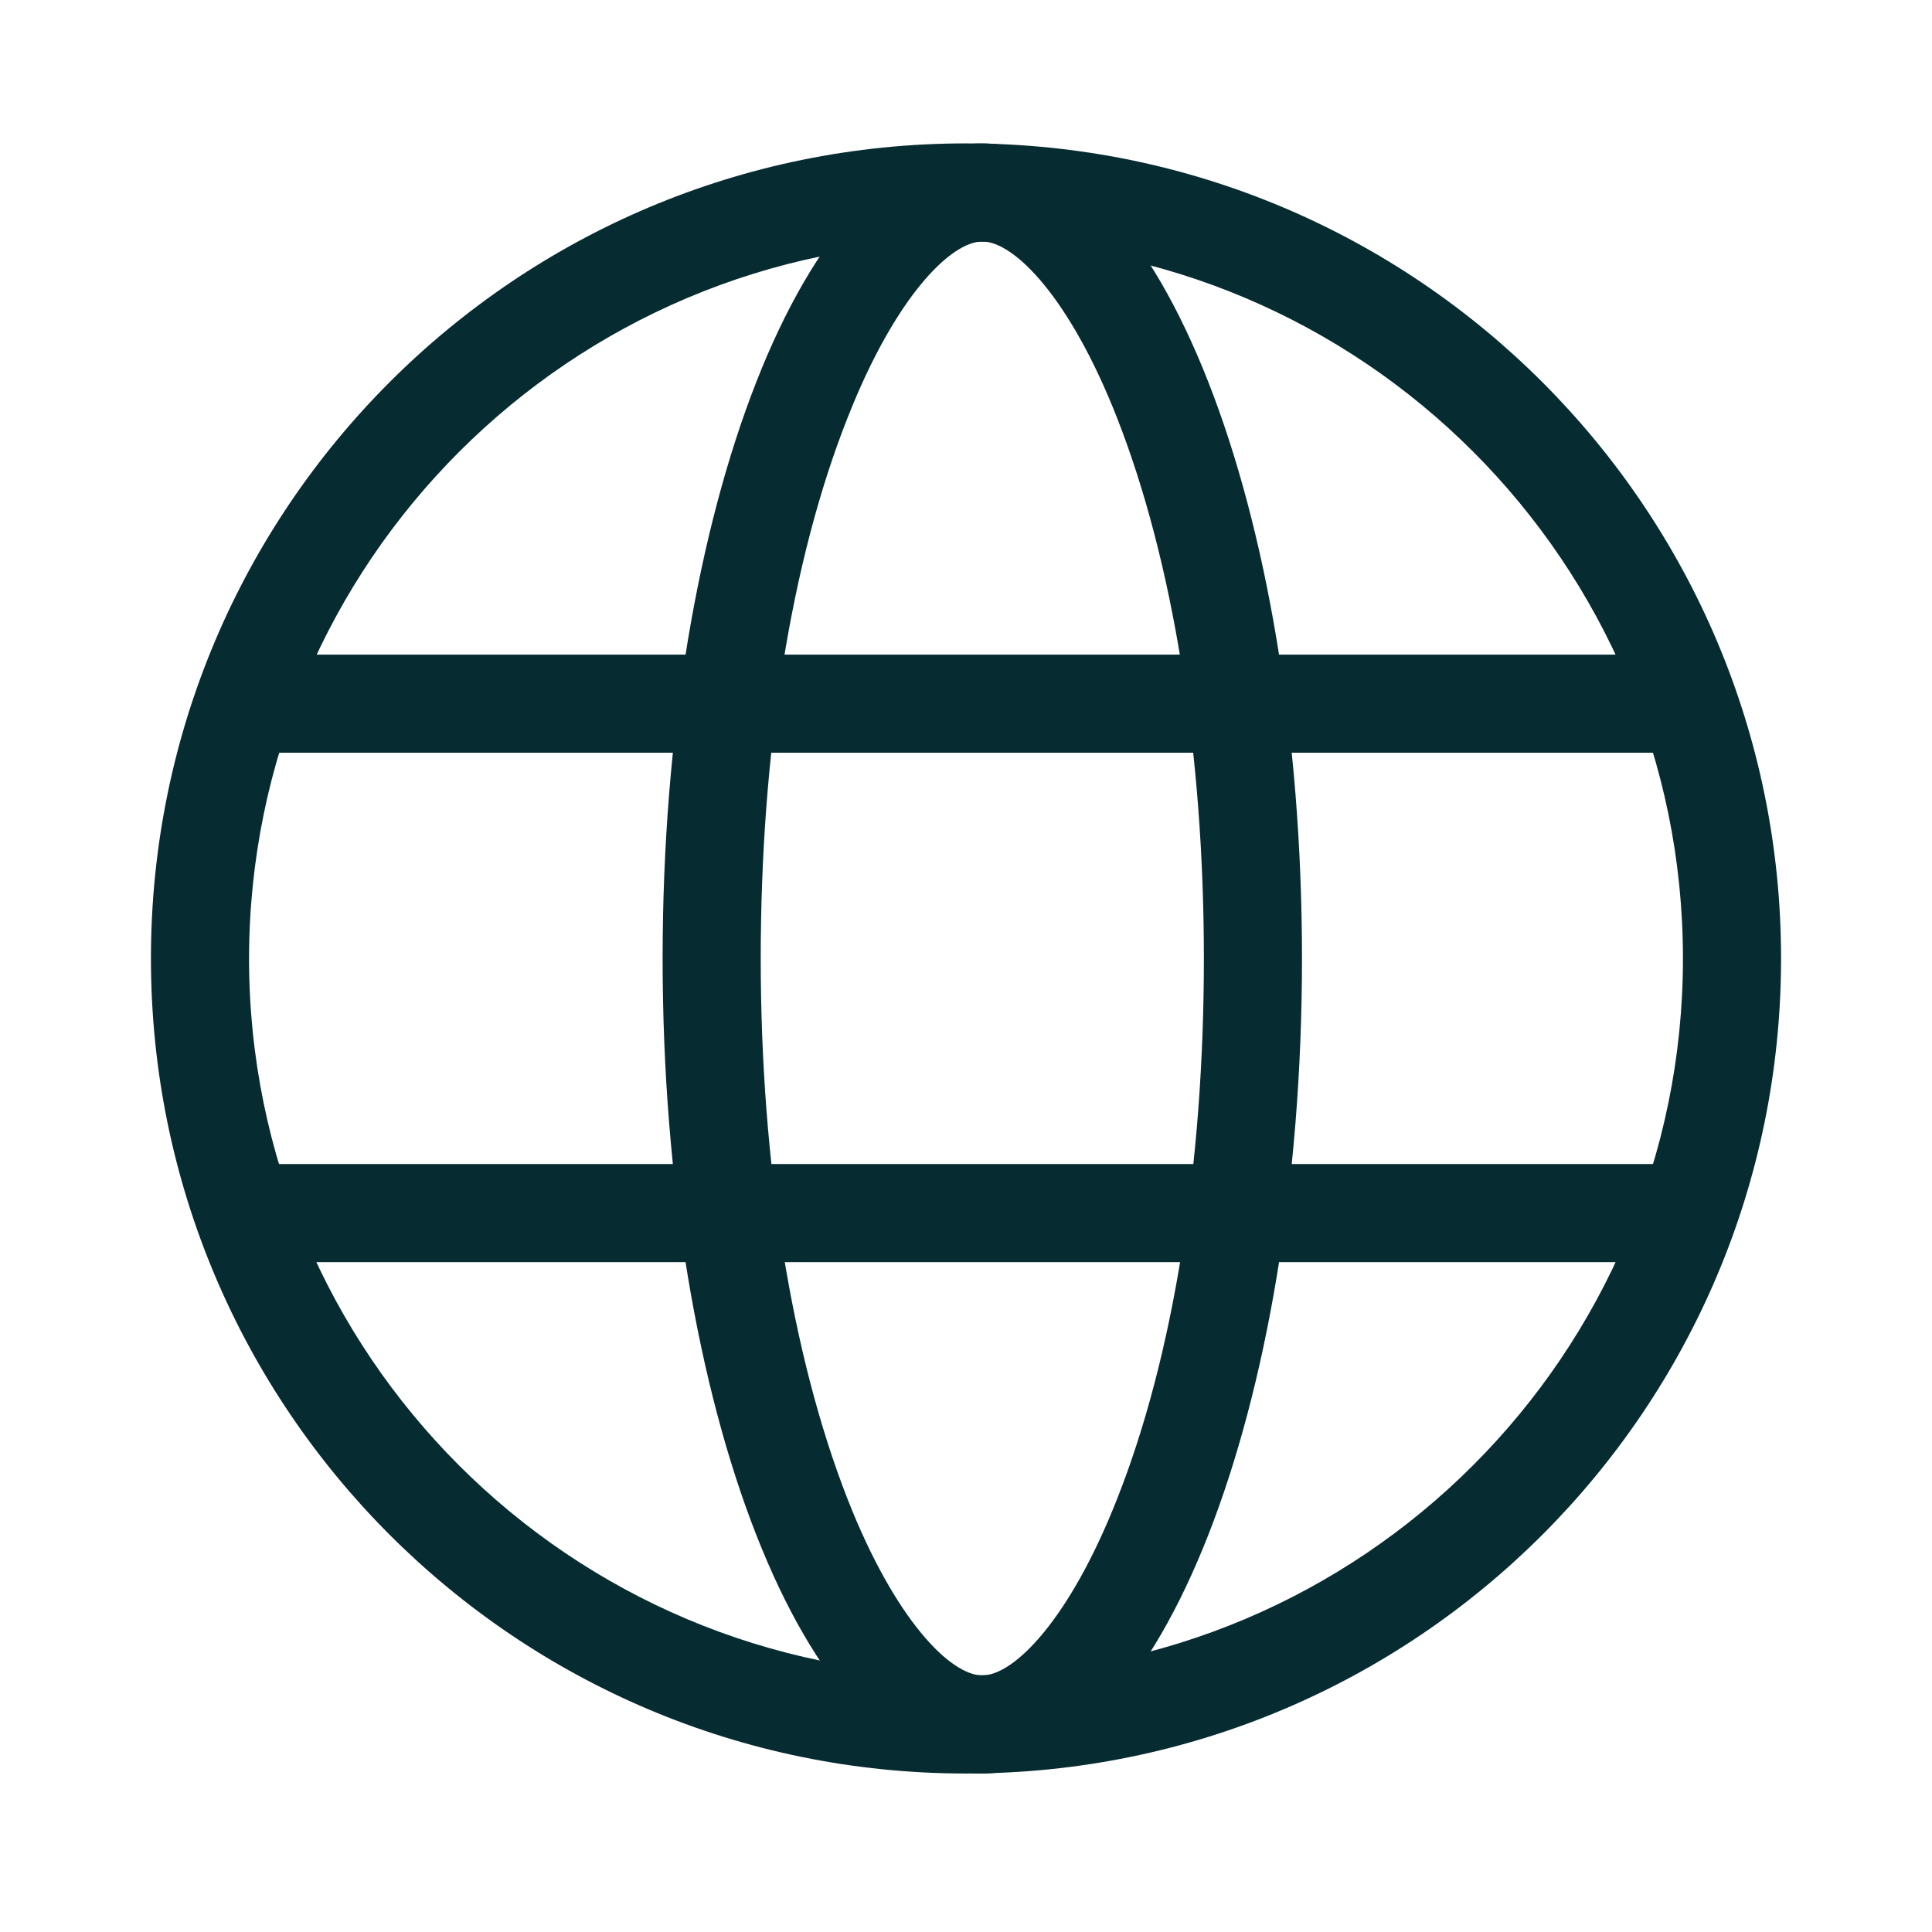
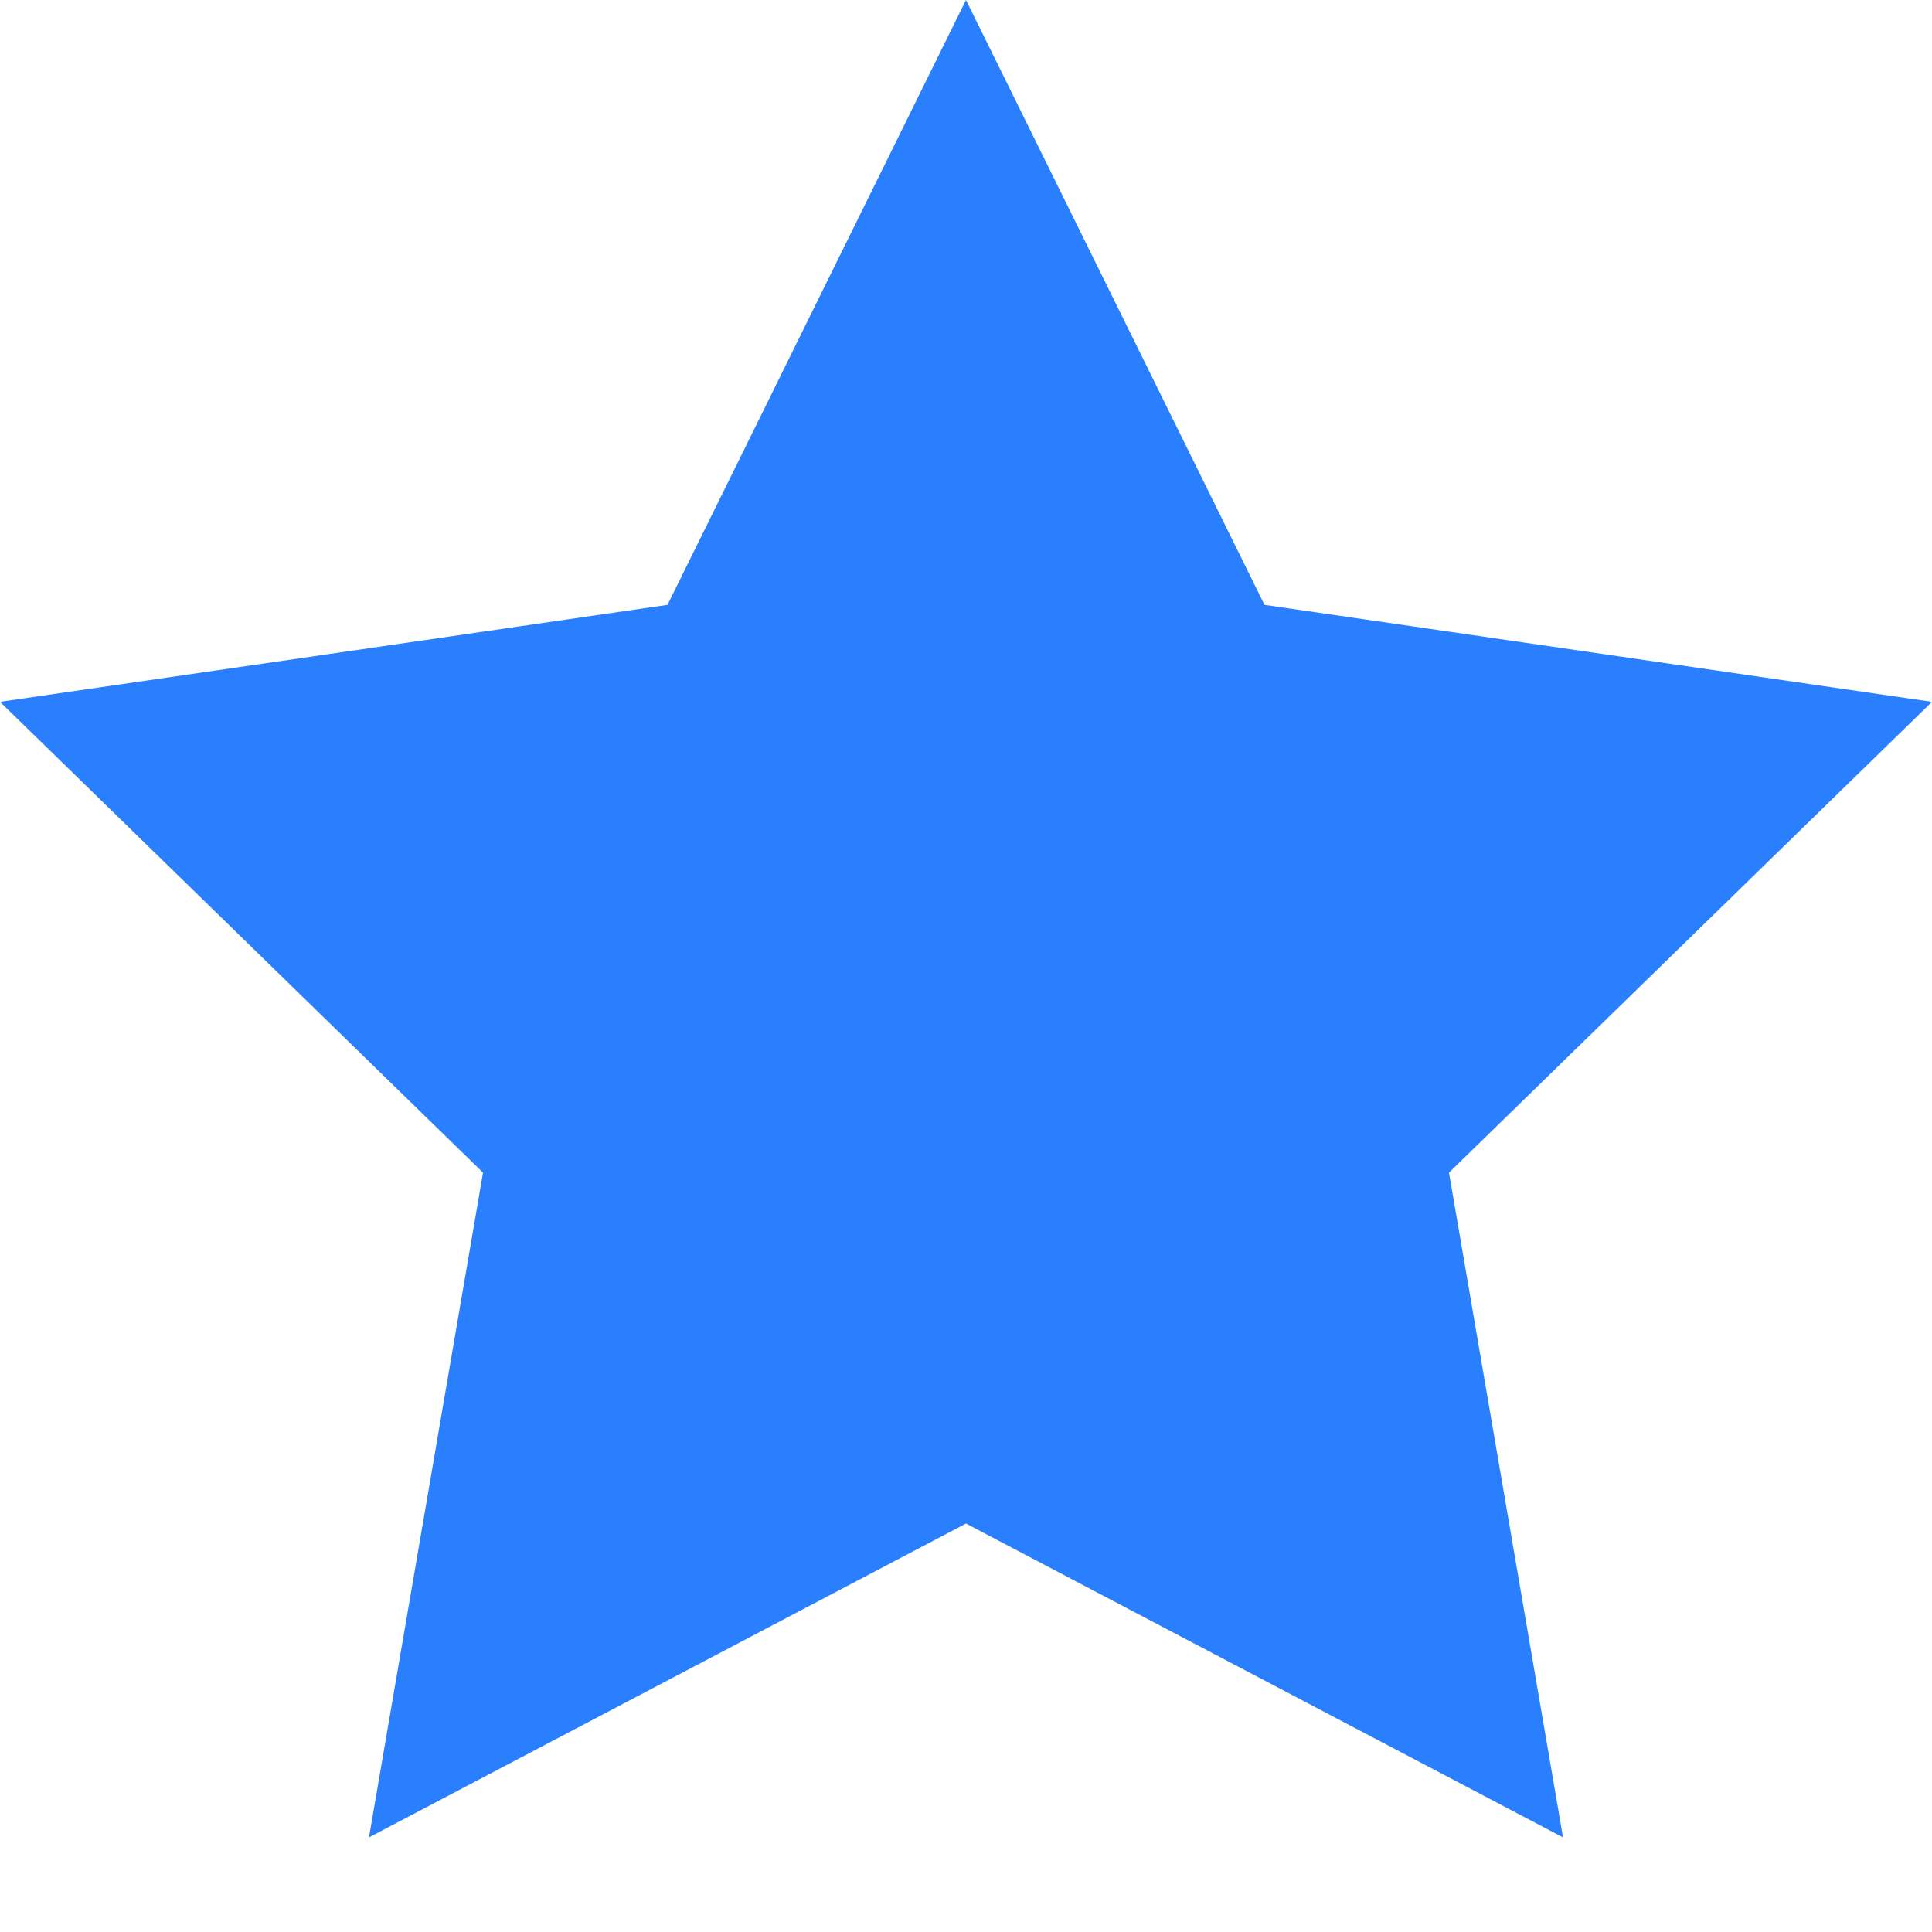
- <svg xmlns="http://www.w3.org/2000/svg" data-name="Layer 1" id="Layer_1" viewBox="0 0 128 128">
-   <defs>
-     <style>.cls-1{fill:#062b31;}.cls-2{fill:none;stroke:#062b31;stroke-miterlimit:10;stroke-width:6.5px;}</style>
-   </defs>
-   <path class="cls-1" d="M64,16A47.5,47.5,0,1,1,16.5,63.5,47.55,47.55,0,0,1,64,16m0-6.5a54,54,0,1,0,54,54,54,54,0,0,0-54-54Z" />
-   <path class="cls-1" d="M65.08,16c2.09,0,5.78,3.66,8.93,11.69,3.71,9.46,5.75,22.18,5.75,35.81s-2,26.35-5.75,35.81c-3.15,8-6.83,11.69-8.93,11.69s-5.78-3.66-8.93-11.69C52.45,89.85,50.4,77.13,50.4,63.5s2-26.35,5.75-35.81C59.31,19.65,63,16,65.08,16m0-6.5c-11.7,0-21.18,24.18-21.18,54s9.48,54,21.18,54,21.18-24.18,21.18-54-9.48-54-21.18-54Z" />
-   <line class="cls-2" x1="17.66" x2="112.5" y1="80.37" y2="80.37" />
-   <line class="cls-2" x1="17.66" x2="112.5" y1="46.62" y2="46.62" />
+ <svg xmlns="http://www.w3.org/2000/svg" width="128" height="128" viewBox="0 0 33.867 33.867" version="1.1" id="svg8">
+   <defs id="defs2" />
+   <g id="layer1" transform="translate(0,-263.1333)">
+     <path style="opacity:1;fill:#2a7fff;fill-opacity:1;stroke:none;stroke-width:2.006;stroke-linejoin:miter;stroke-miterlimit:4;stroke-dasharray:none;stroke-dashoffset:0;stroke-opacity:1" id="path817" d="m 16.933,263.133 5.233,10.603 11.701,1.7 -8.467,8.253 1.999,11.653 L 16.933,289.84 6.468,295.342 8.467,283.689 -4.086729e-7,275.436 11.701,273.736 Z" />
+   </g>
</svg>
